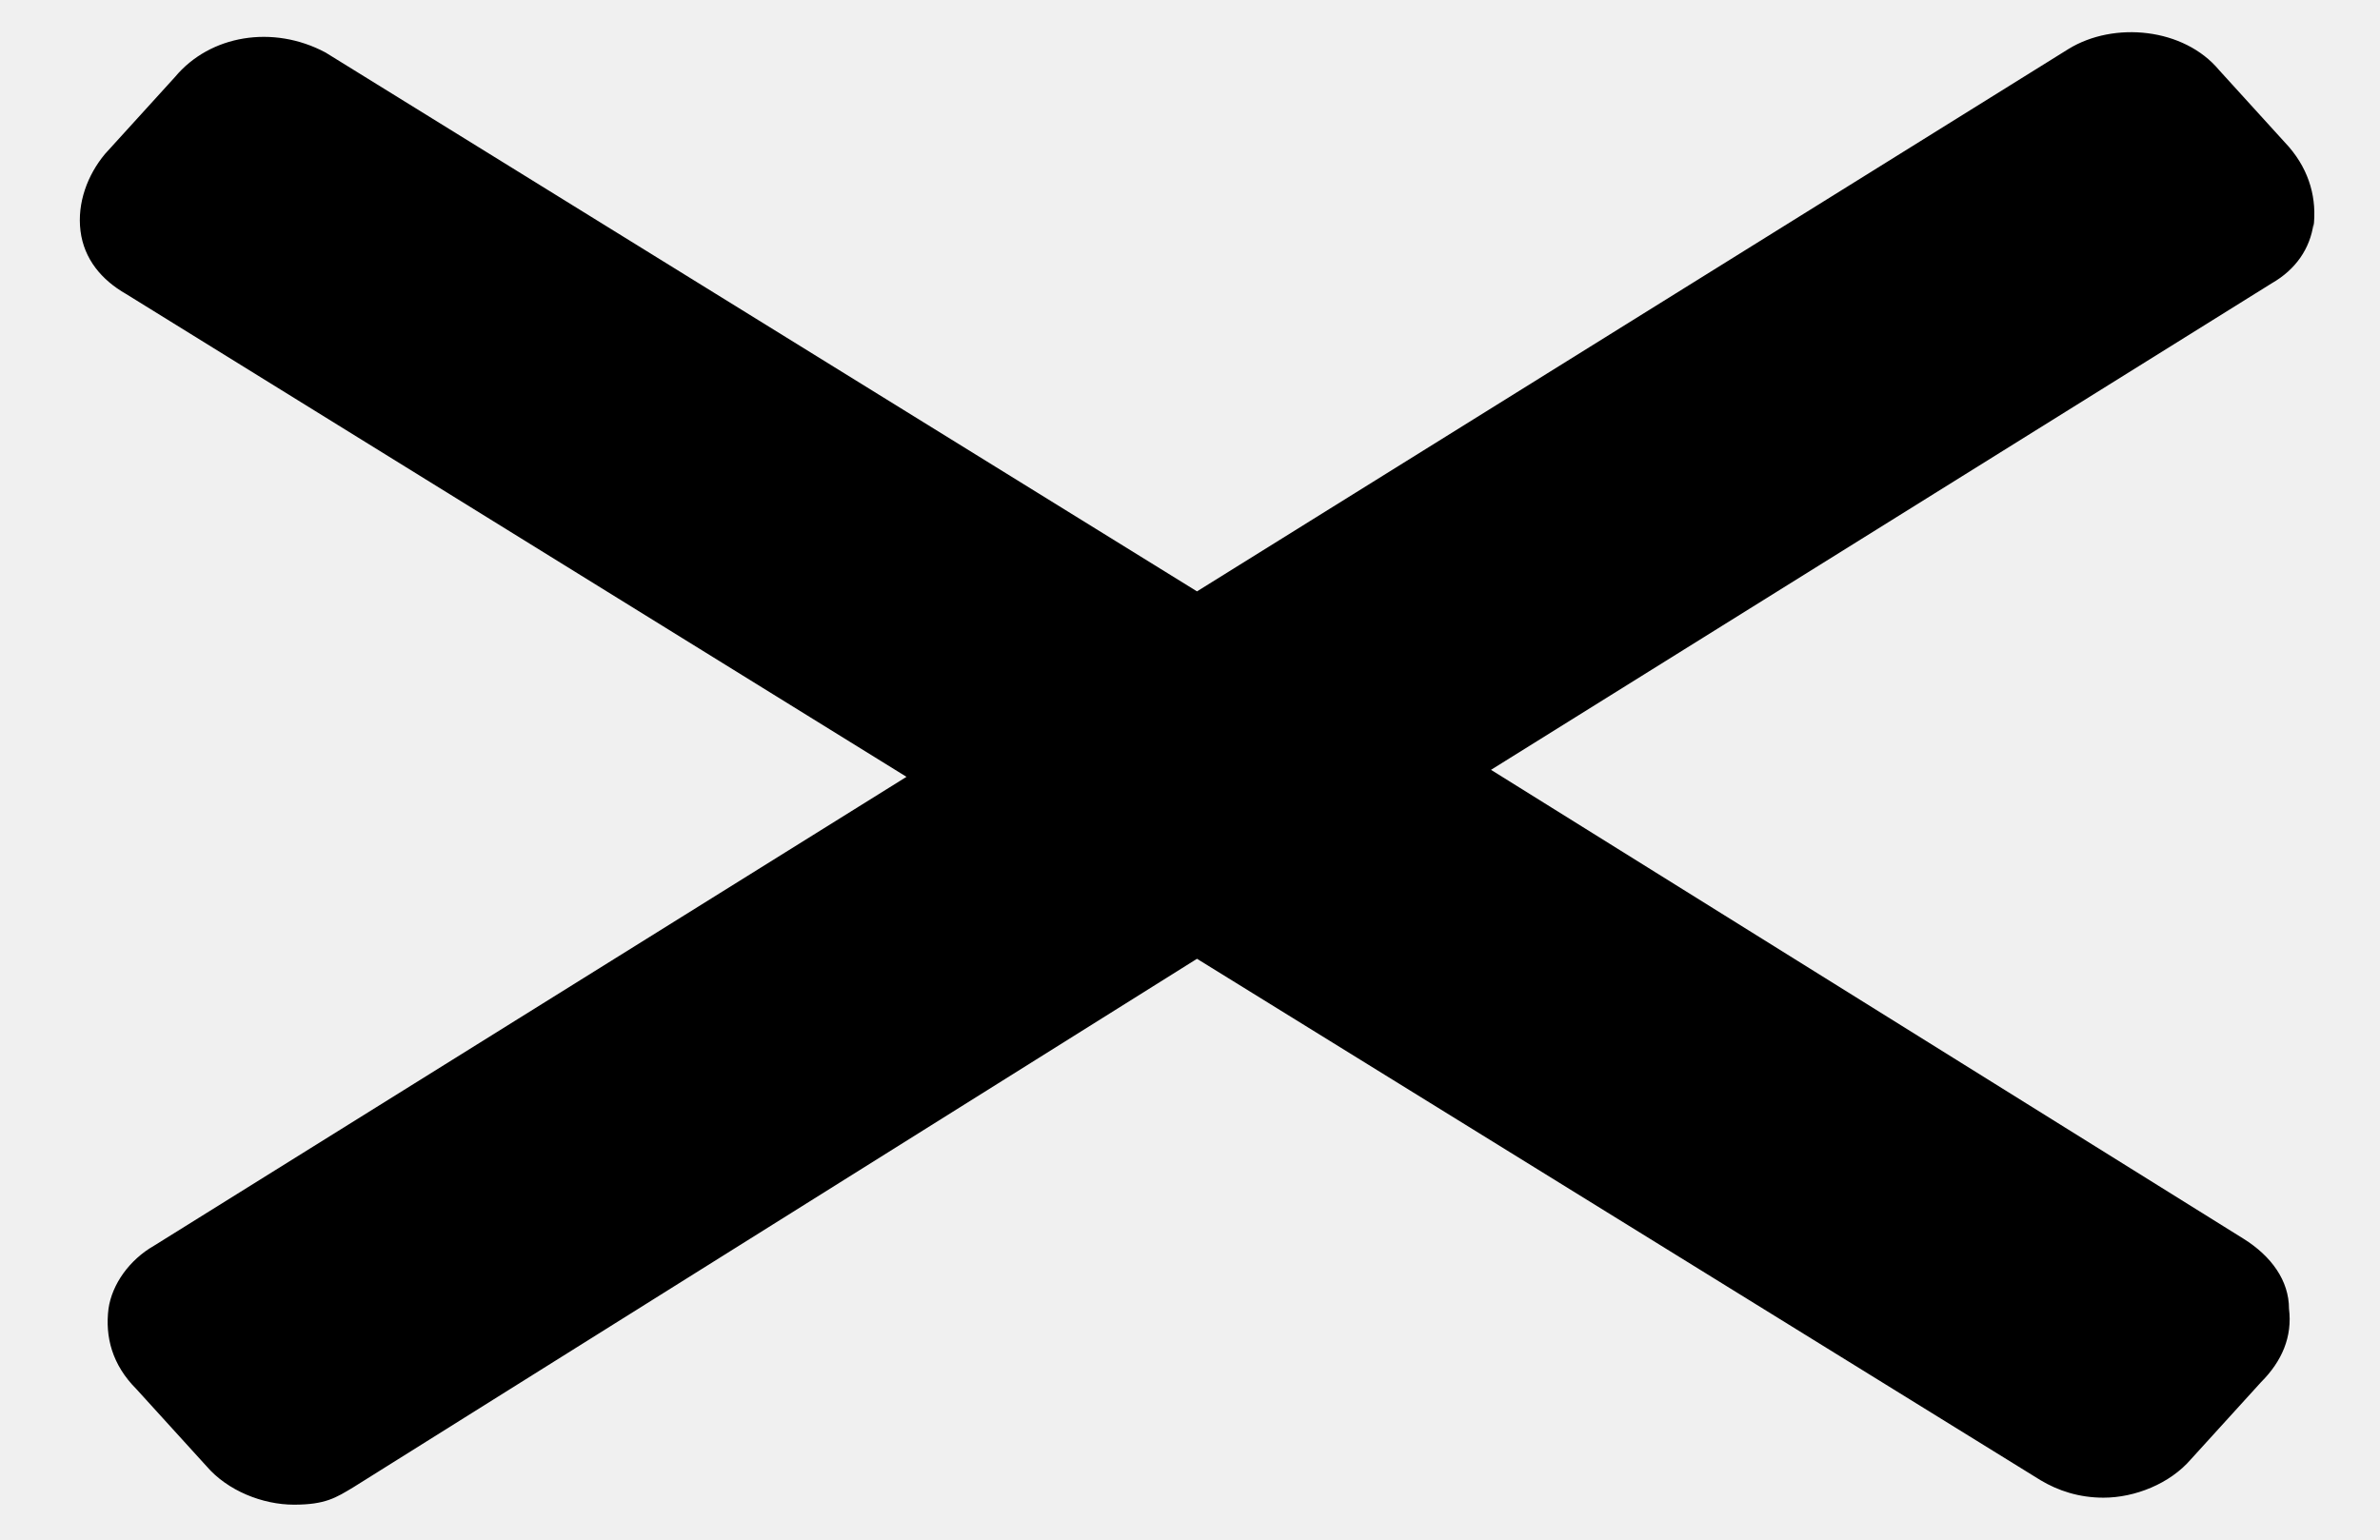
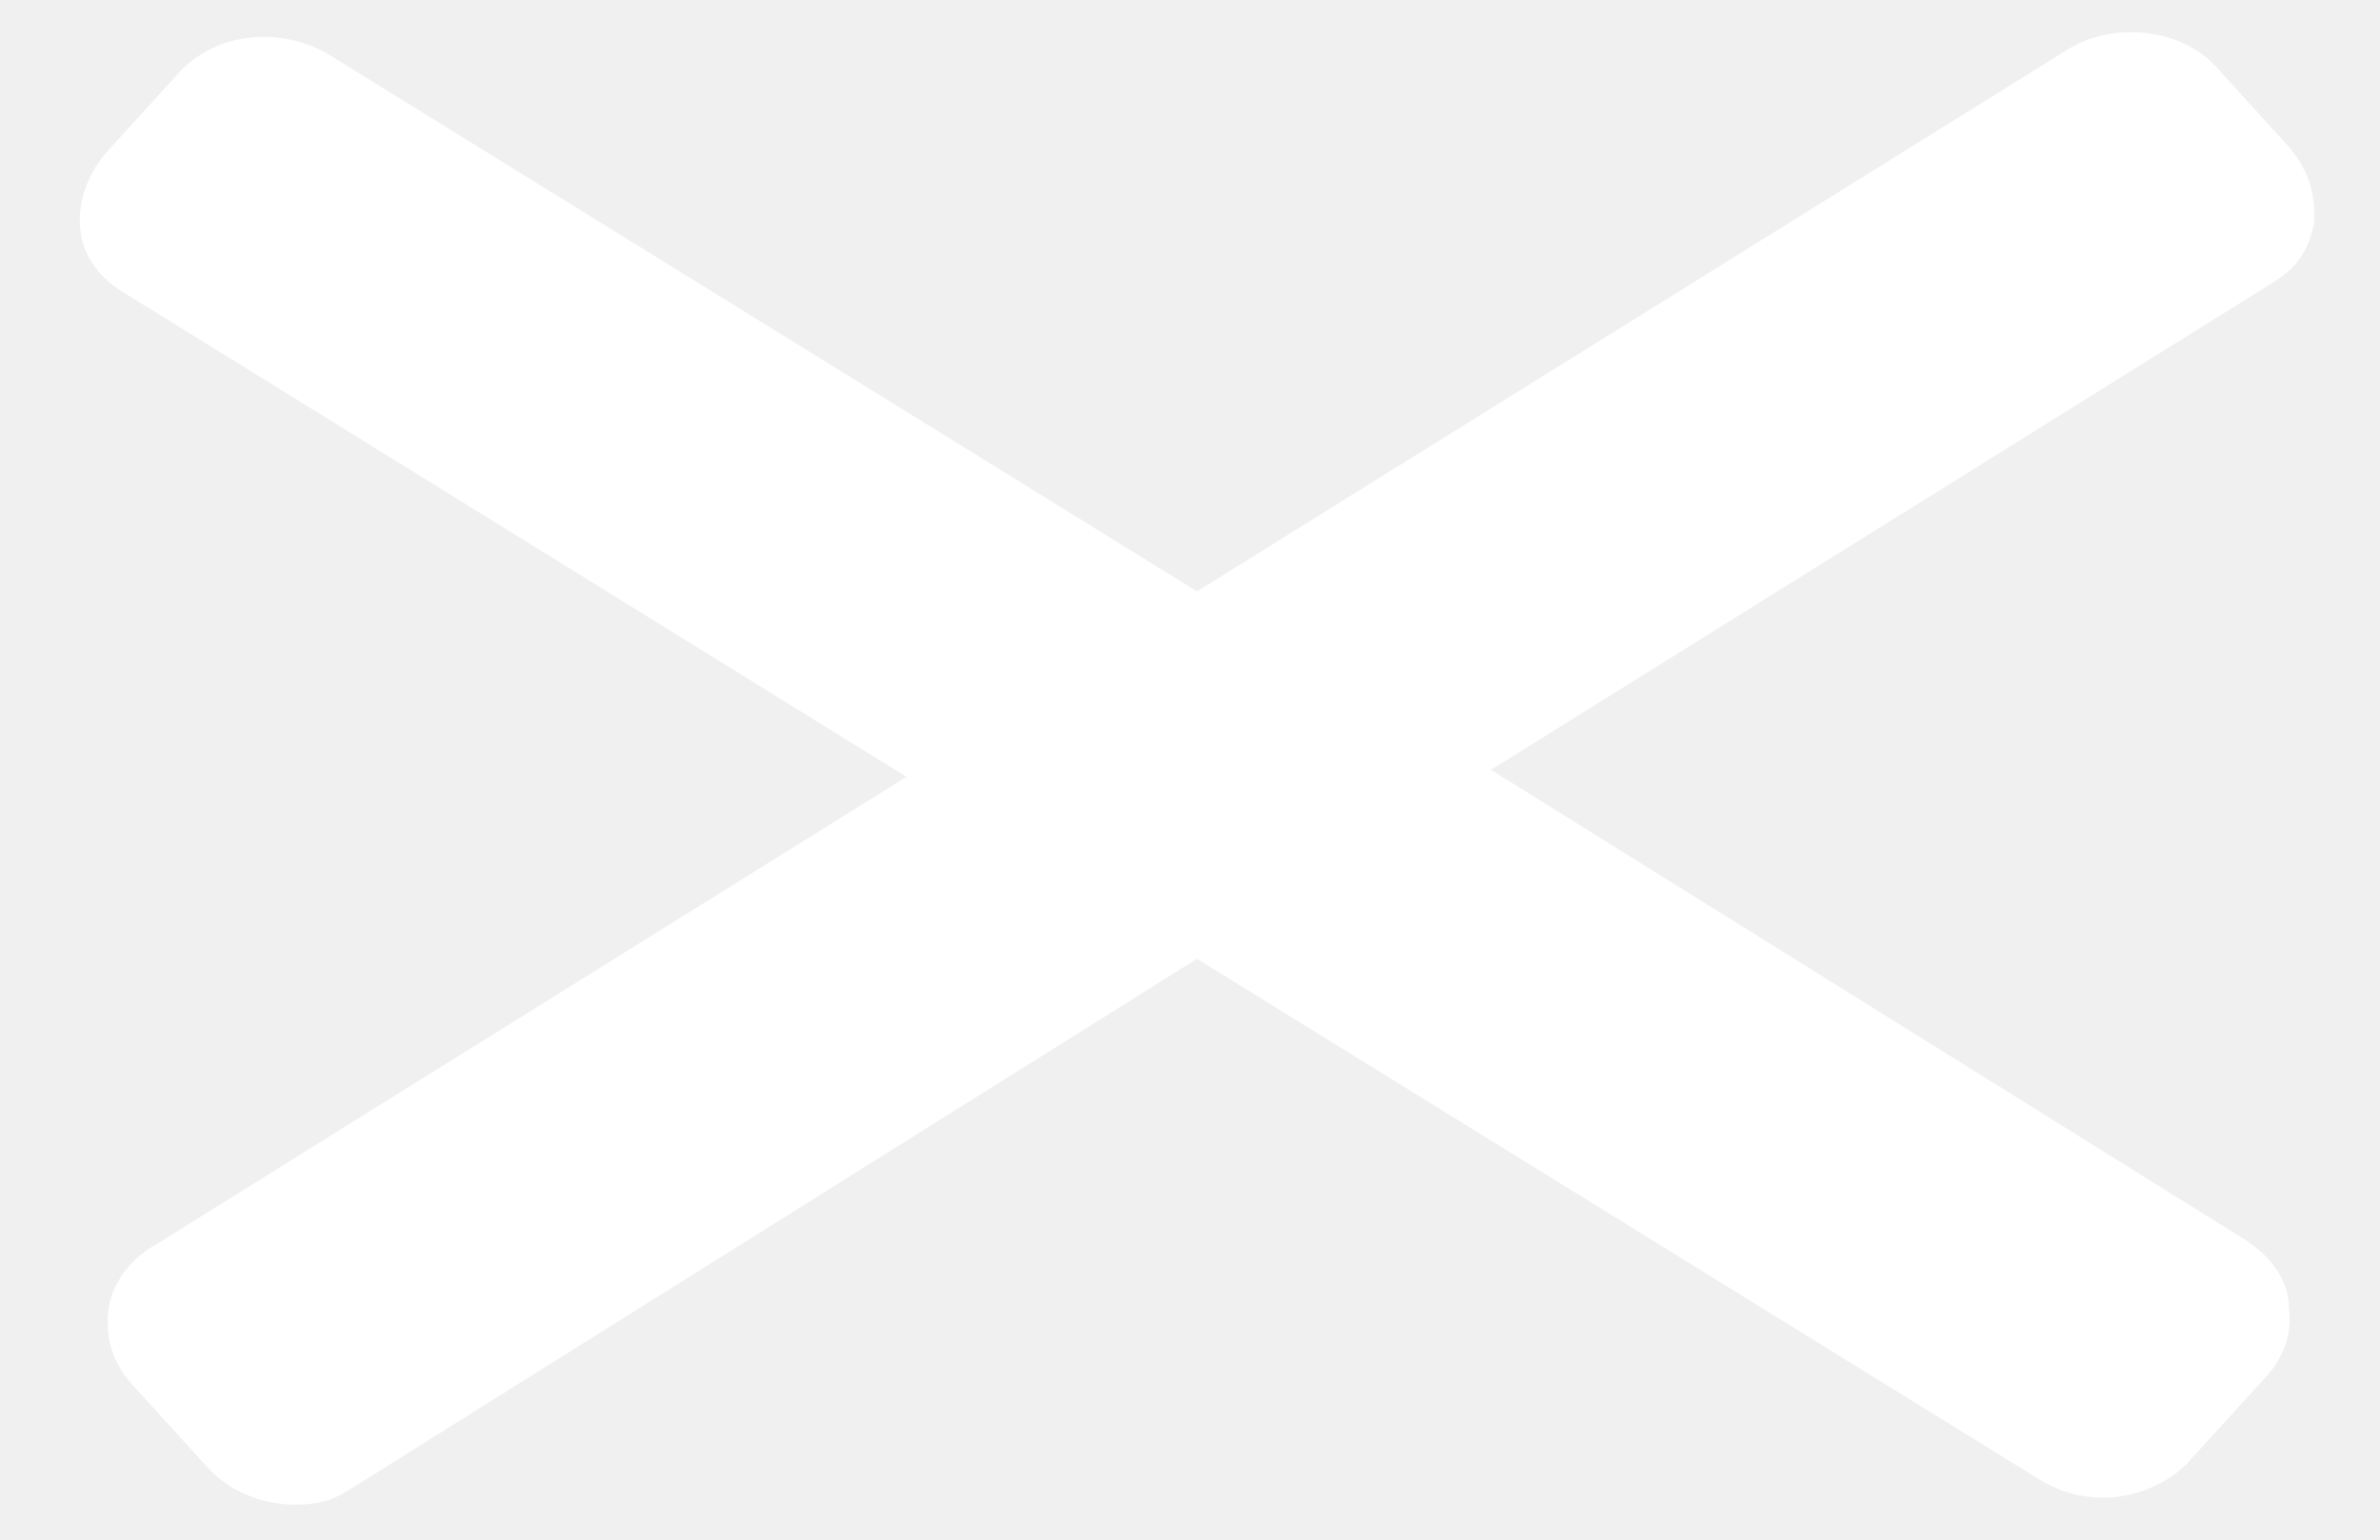
<svg xmlns="http://www.w3.org/2000/svg" version="1.1" viewBox="0 0 68 44">
  <defs>
    <style>
      .cls-1 {
-         fill: #000;
+         fill: #fff;
      }
    </style>
  </defs>
  <g>
    <g id="Layer_1">
      <path class="cls-1" d="M66.1,6.5c.1-.8-.1-1.6-.7-2.3l-2-2.2c-1-1.2-3-1.4-4.3-.6l-24.9,15.5L9.3,1.5h0c-1.5-.8-3.3-.5-4.3.7l-2,2.2c-.5.6-.8,1.4-.7,2.2.1.8.6,1.4,1.3,1.8l22.3,13.8-21.5,13.4c-.7.4-1.2,1.1-1.3,1.8-.1.8.1,1.6.8,2.3l2,2.2c.6.7,1.6,1.1,2.5,1.1s1.2-.2,1.7-.5l24.1-15.1,24.1,14.9c.5.3,1.1.5,1.8.5.9,0,1.9-.4,2.5-1.1l2-2.2c.6-.6.9-1.3.8-2.1,0-.8-.5-1.5-1.3-2l-21.5-13.4,22.3-13.9c.7-.4,1.1-1,1.2-1.7Z" />
    </g>
  </g>
</svg>
